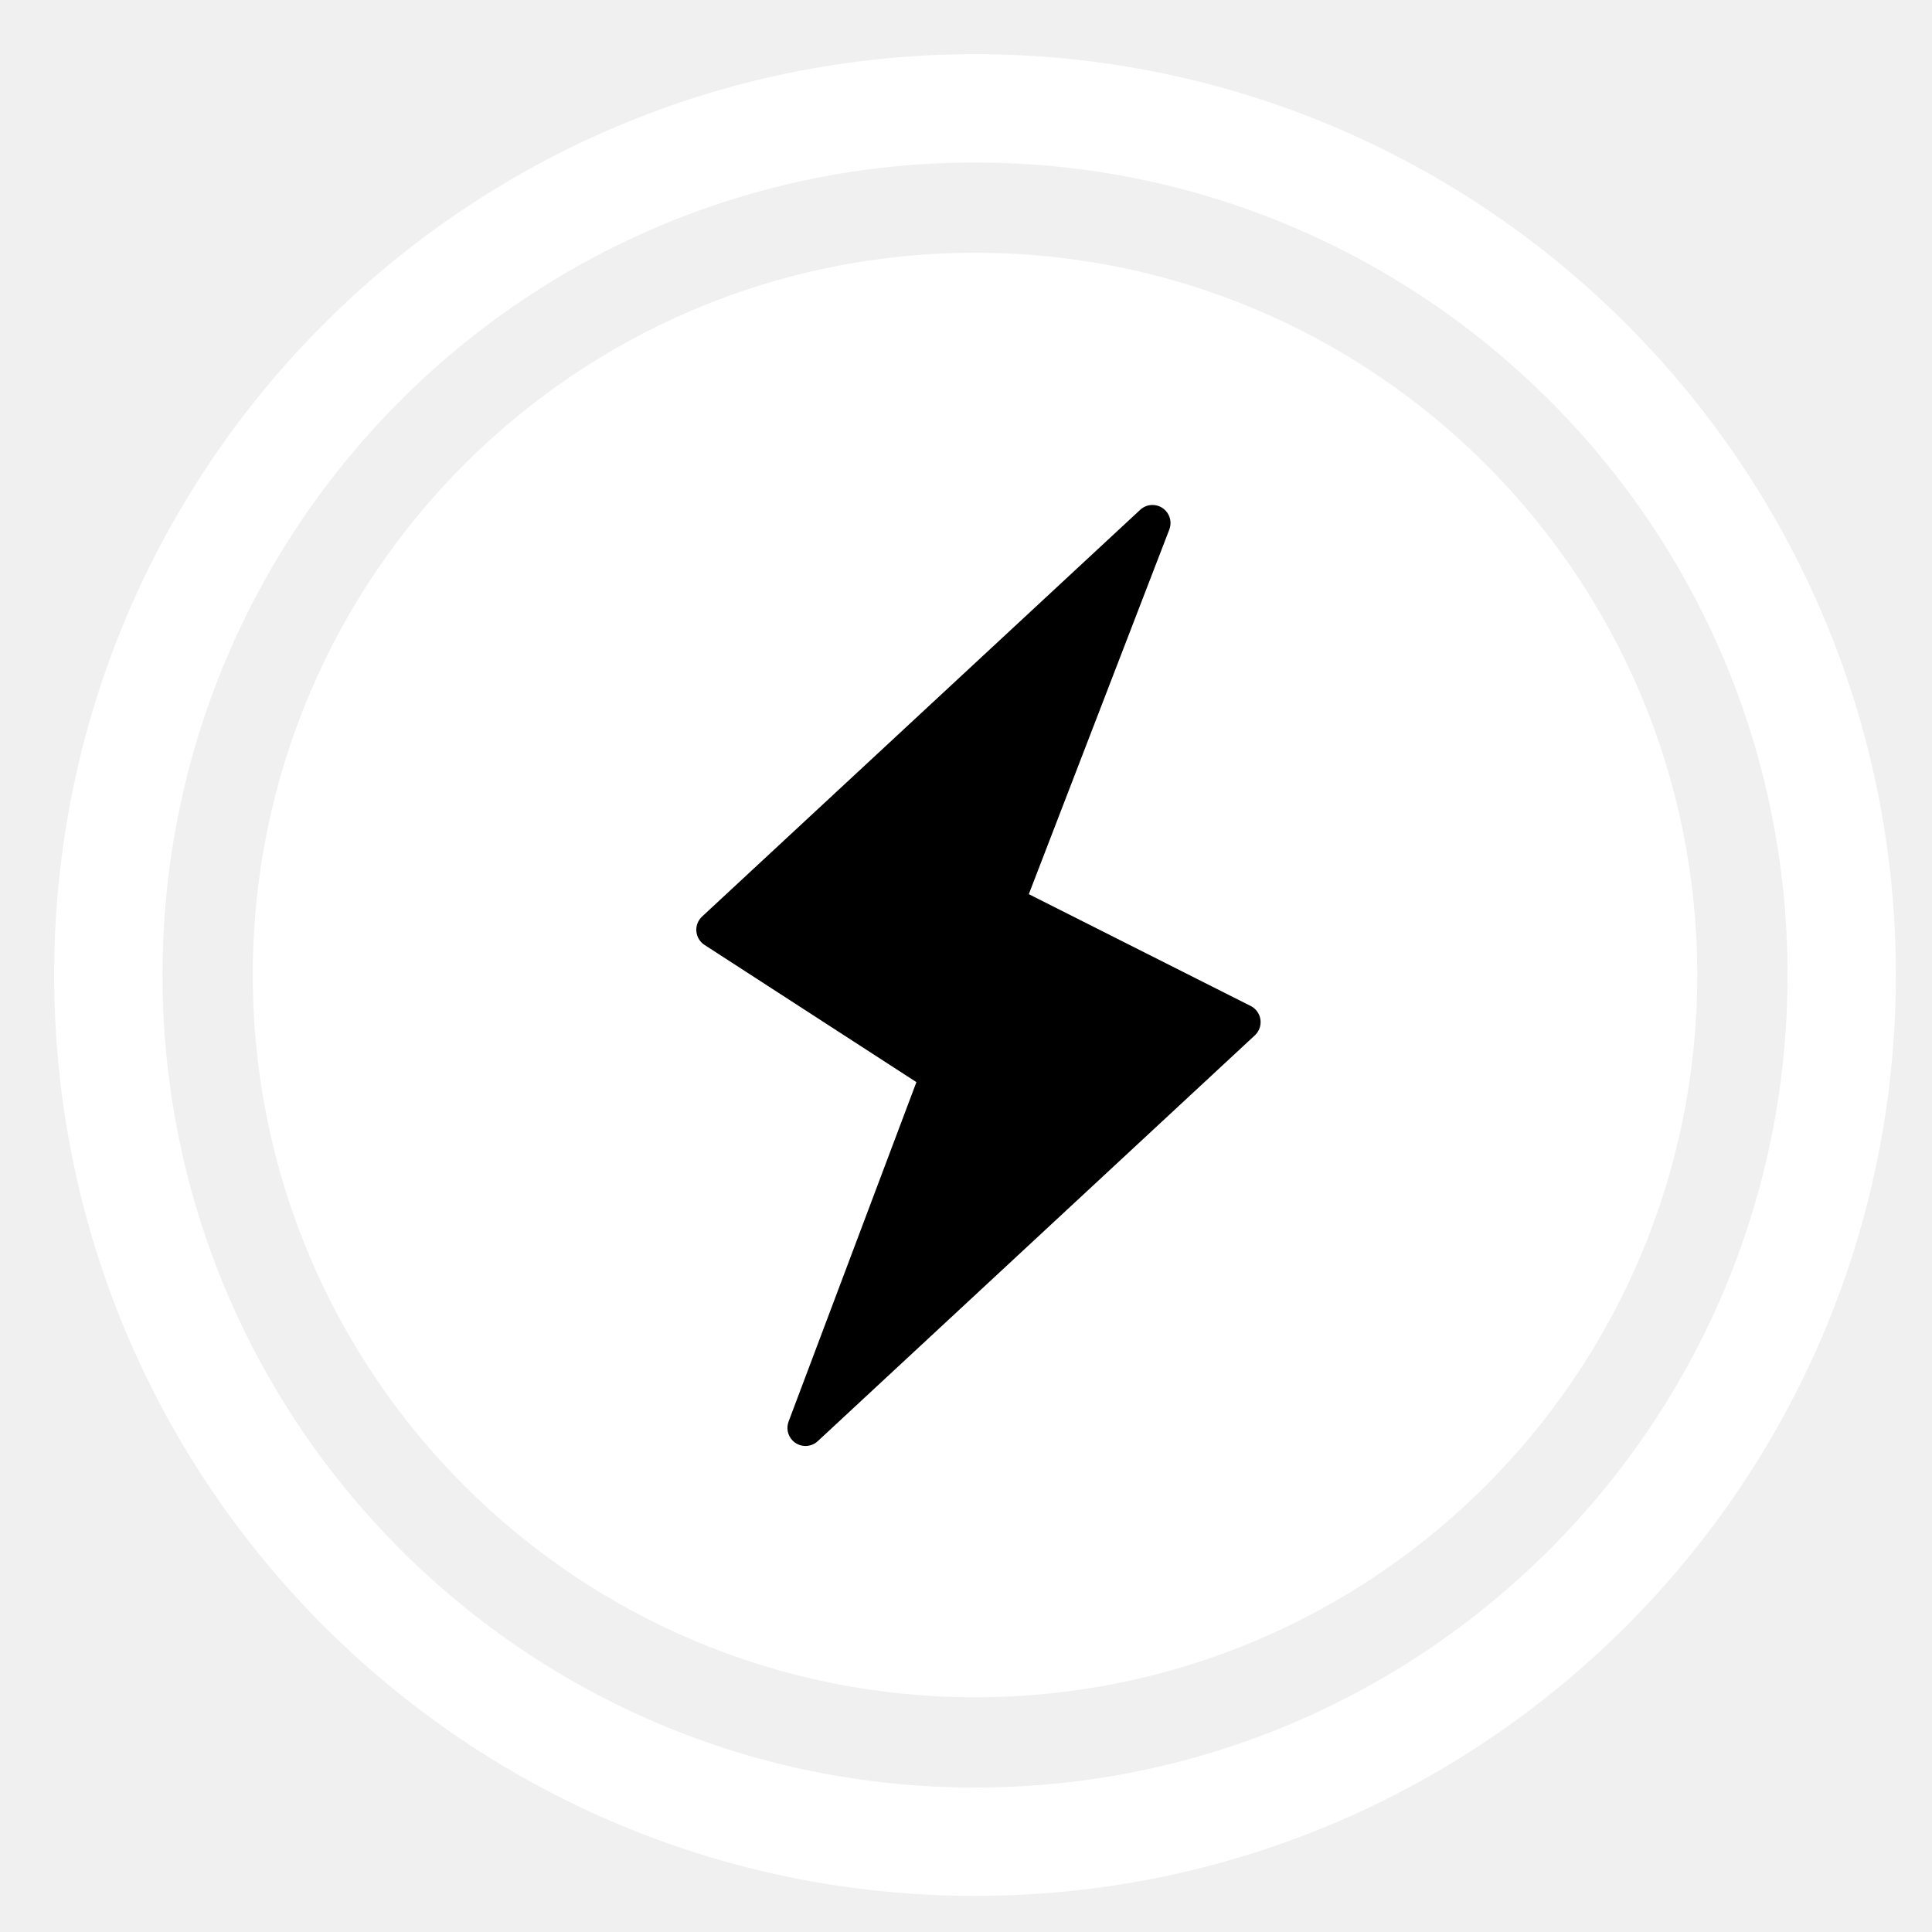
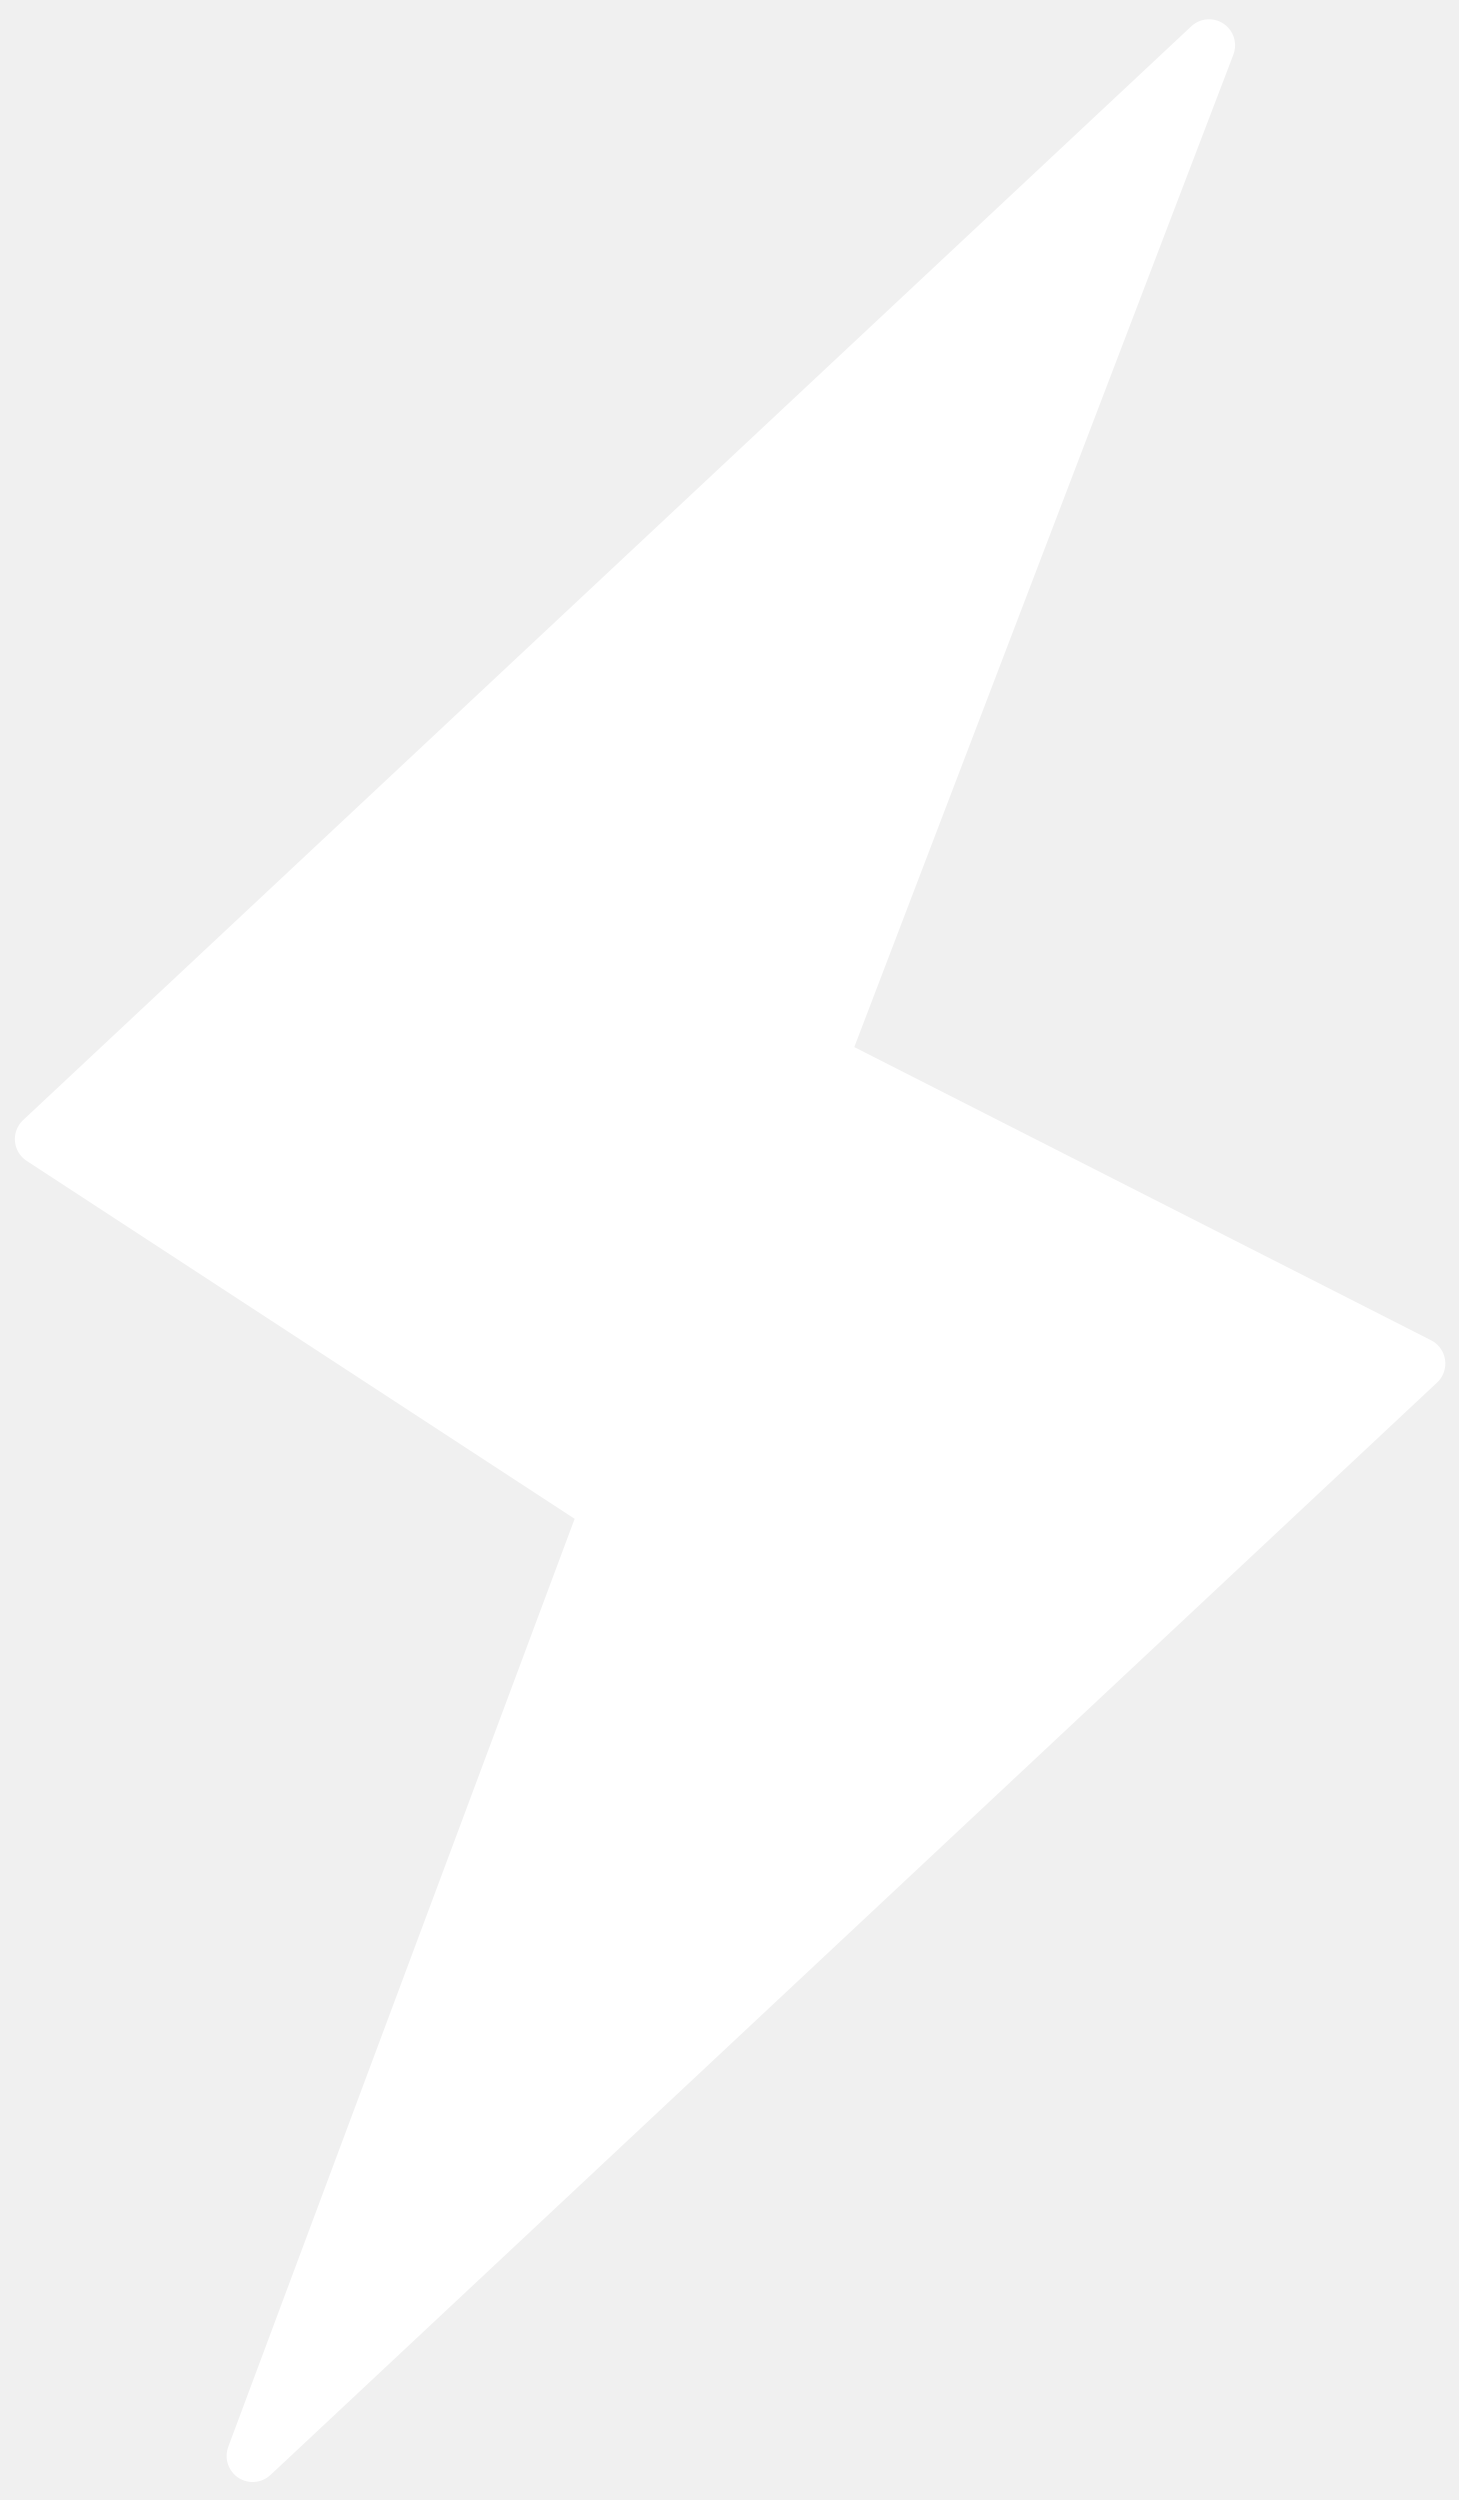
- <svg xmlns="http://www.w3.org/2000/svg" width="107px" height="107px" viewBox="0 0 107 107" version="1.1">
-   <g id="Logo-Light" stroke="none" stroke-width="1" fill="none" fill-rule="evenodd">
-     <g id="Group-3" transform="translate(6, 6)">
-       <circle id="Oval" stroke="#FFFFFF" stroke-width="6" cx="48" cy="48" r="48" />
-       <circle id="Oval" fill="#FFFFFF" cx="48" cy="48" r="40" />
-       <g id="Group-2" transform="translate(31, 21)" fill="#000000">
-         <g id="Group" transform="translate(16.89315, 27.1492) rotate(-1) translate(-16.89315, -27.1492) translate(0.893145, 0.649202)">
-           <path d="M5.354,50.899 L12.76,32.227 L1.161,24.425 C0.703,24.117 0.581,23.496 0.889,23.038 C0.935,22.969 0.99,22.906 1.051,22.851 L25.705,0.751 C26.116,0.382 26.749,0.417 27.117,0.828 C27.372,1.113 27.443,1.517 27.299,1.871 L19.166,21.927 L31.344,28.333 C31.833,28.59 32.02,29.195 31.763,29.684 C31.708,29.789 31.634,29.884 31.546,29.963 L6.951,52.012 C6.54,52.381 5.908,52.346 5.539,51.935 C5.286,51.653 5.214,51.251 5.354,50.899 Z" id="Shape" />
+ <svg xmlns="http://www.w3.org/2000/svg" width="56px" height="96px" viewBox="0 0 56 96" version="1.1">
+   <g id="Page-1" stroke="none" stroke-width="1" fill="none" fill-rule="evenodd">
+     <g id="Background-White" transform="translate(-692, -464)" fill="#FFFFFF">
+       <g id="Group-3" transform="translate(637, 429)">
+         <g id="Group-2" transform="translate(54, 34)">
+           <g id="Group" transform="translate(28.86341, 48.62297) rotate(-1) translate(-28.86341, -48.62297) translate(0.86341, 1.122968)">
+             <path d="M8.095,93.497 L22.017,58.097 L1.218,43.987 C0.761,43.677 0.642,43.055 0.952,42.598 C0.997,42.532 1.049,42.471 1.109,42.418 L46.692,1.207 C47.102,0.837 47.734,0.868 48.104,1.278 C48.361,1.562 48.433,1.967 48.29,2.322 L33.07,40.173 L55.02,51.817 C55.508,52.076 55.693,52.681 55.434,53.169 C55.38,53.272 55.308,53.364 55.222,53.442 L9.697,94.604 C9.287,94.975 8.655,94.943 8.284,94.533 C8.03,94.252 7.956,93.85 8.095,93.497 Z" id="Shape" />
+           </g>
        </g>
      </g>
    </g>
  </g>
</svg>
